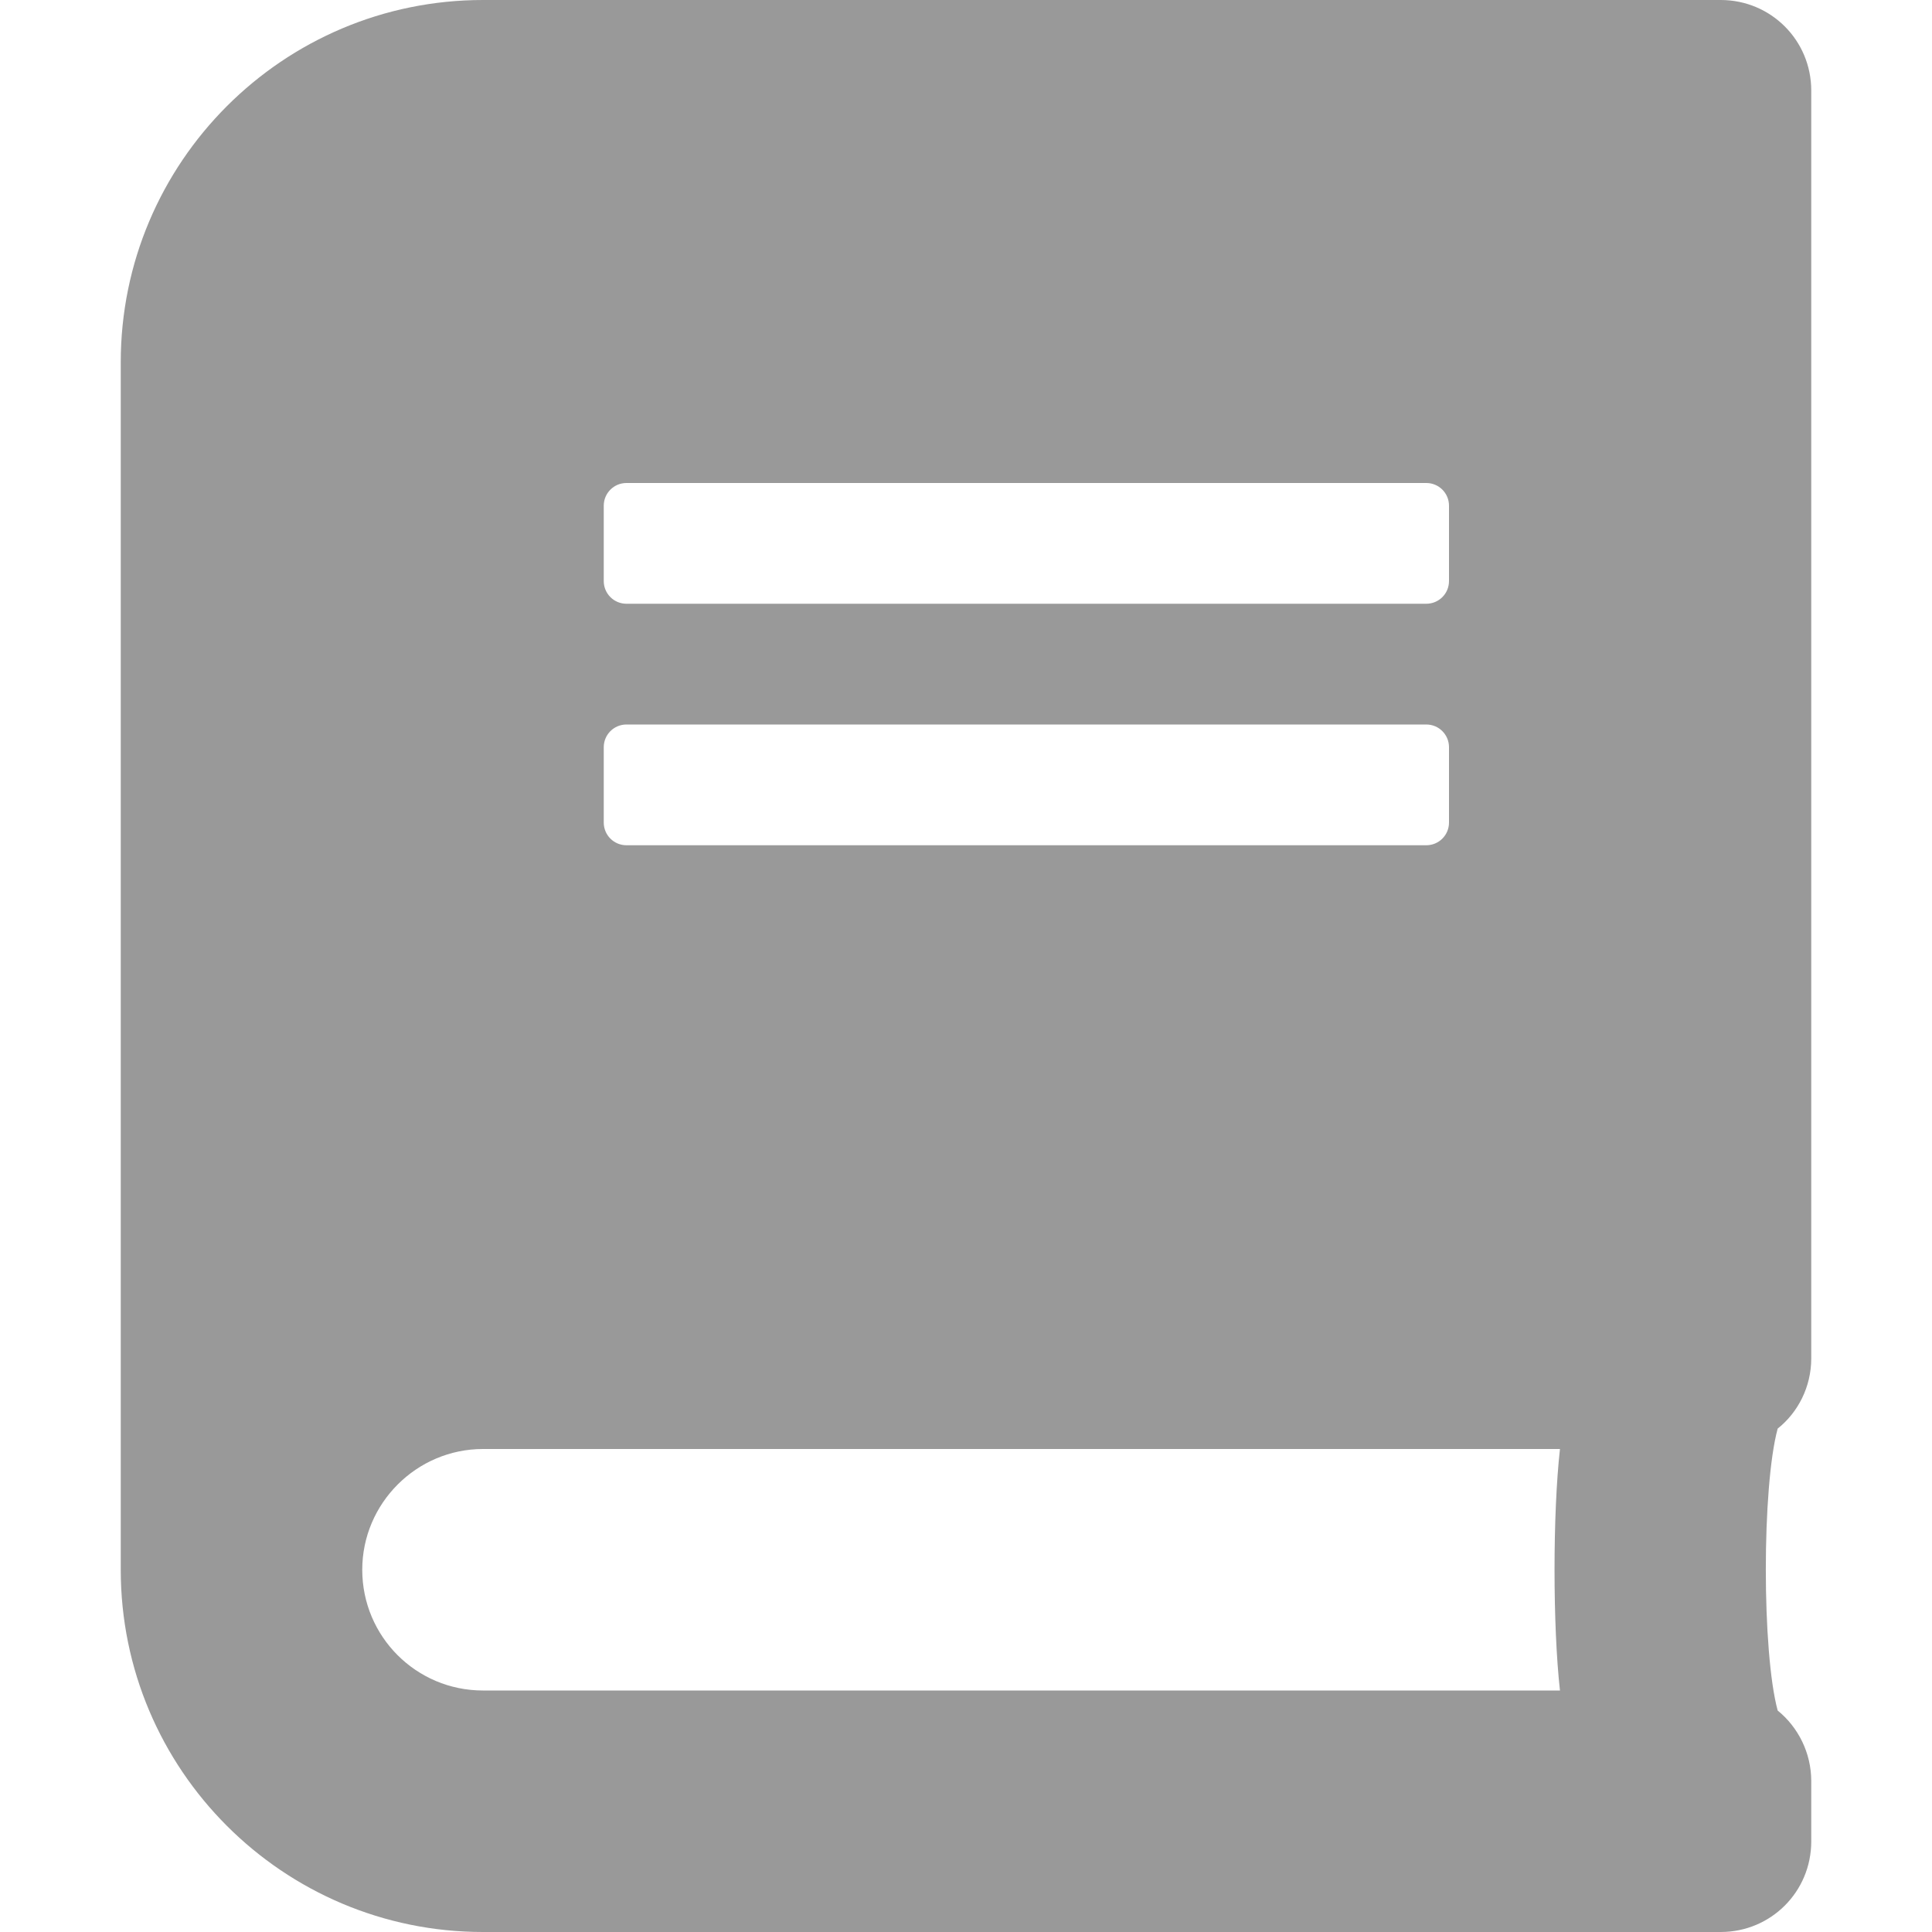
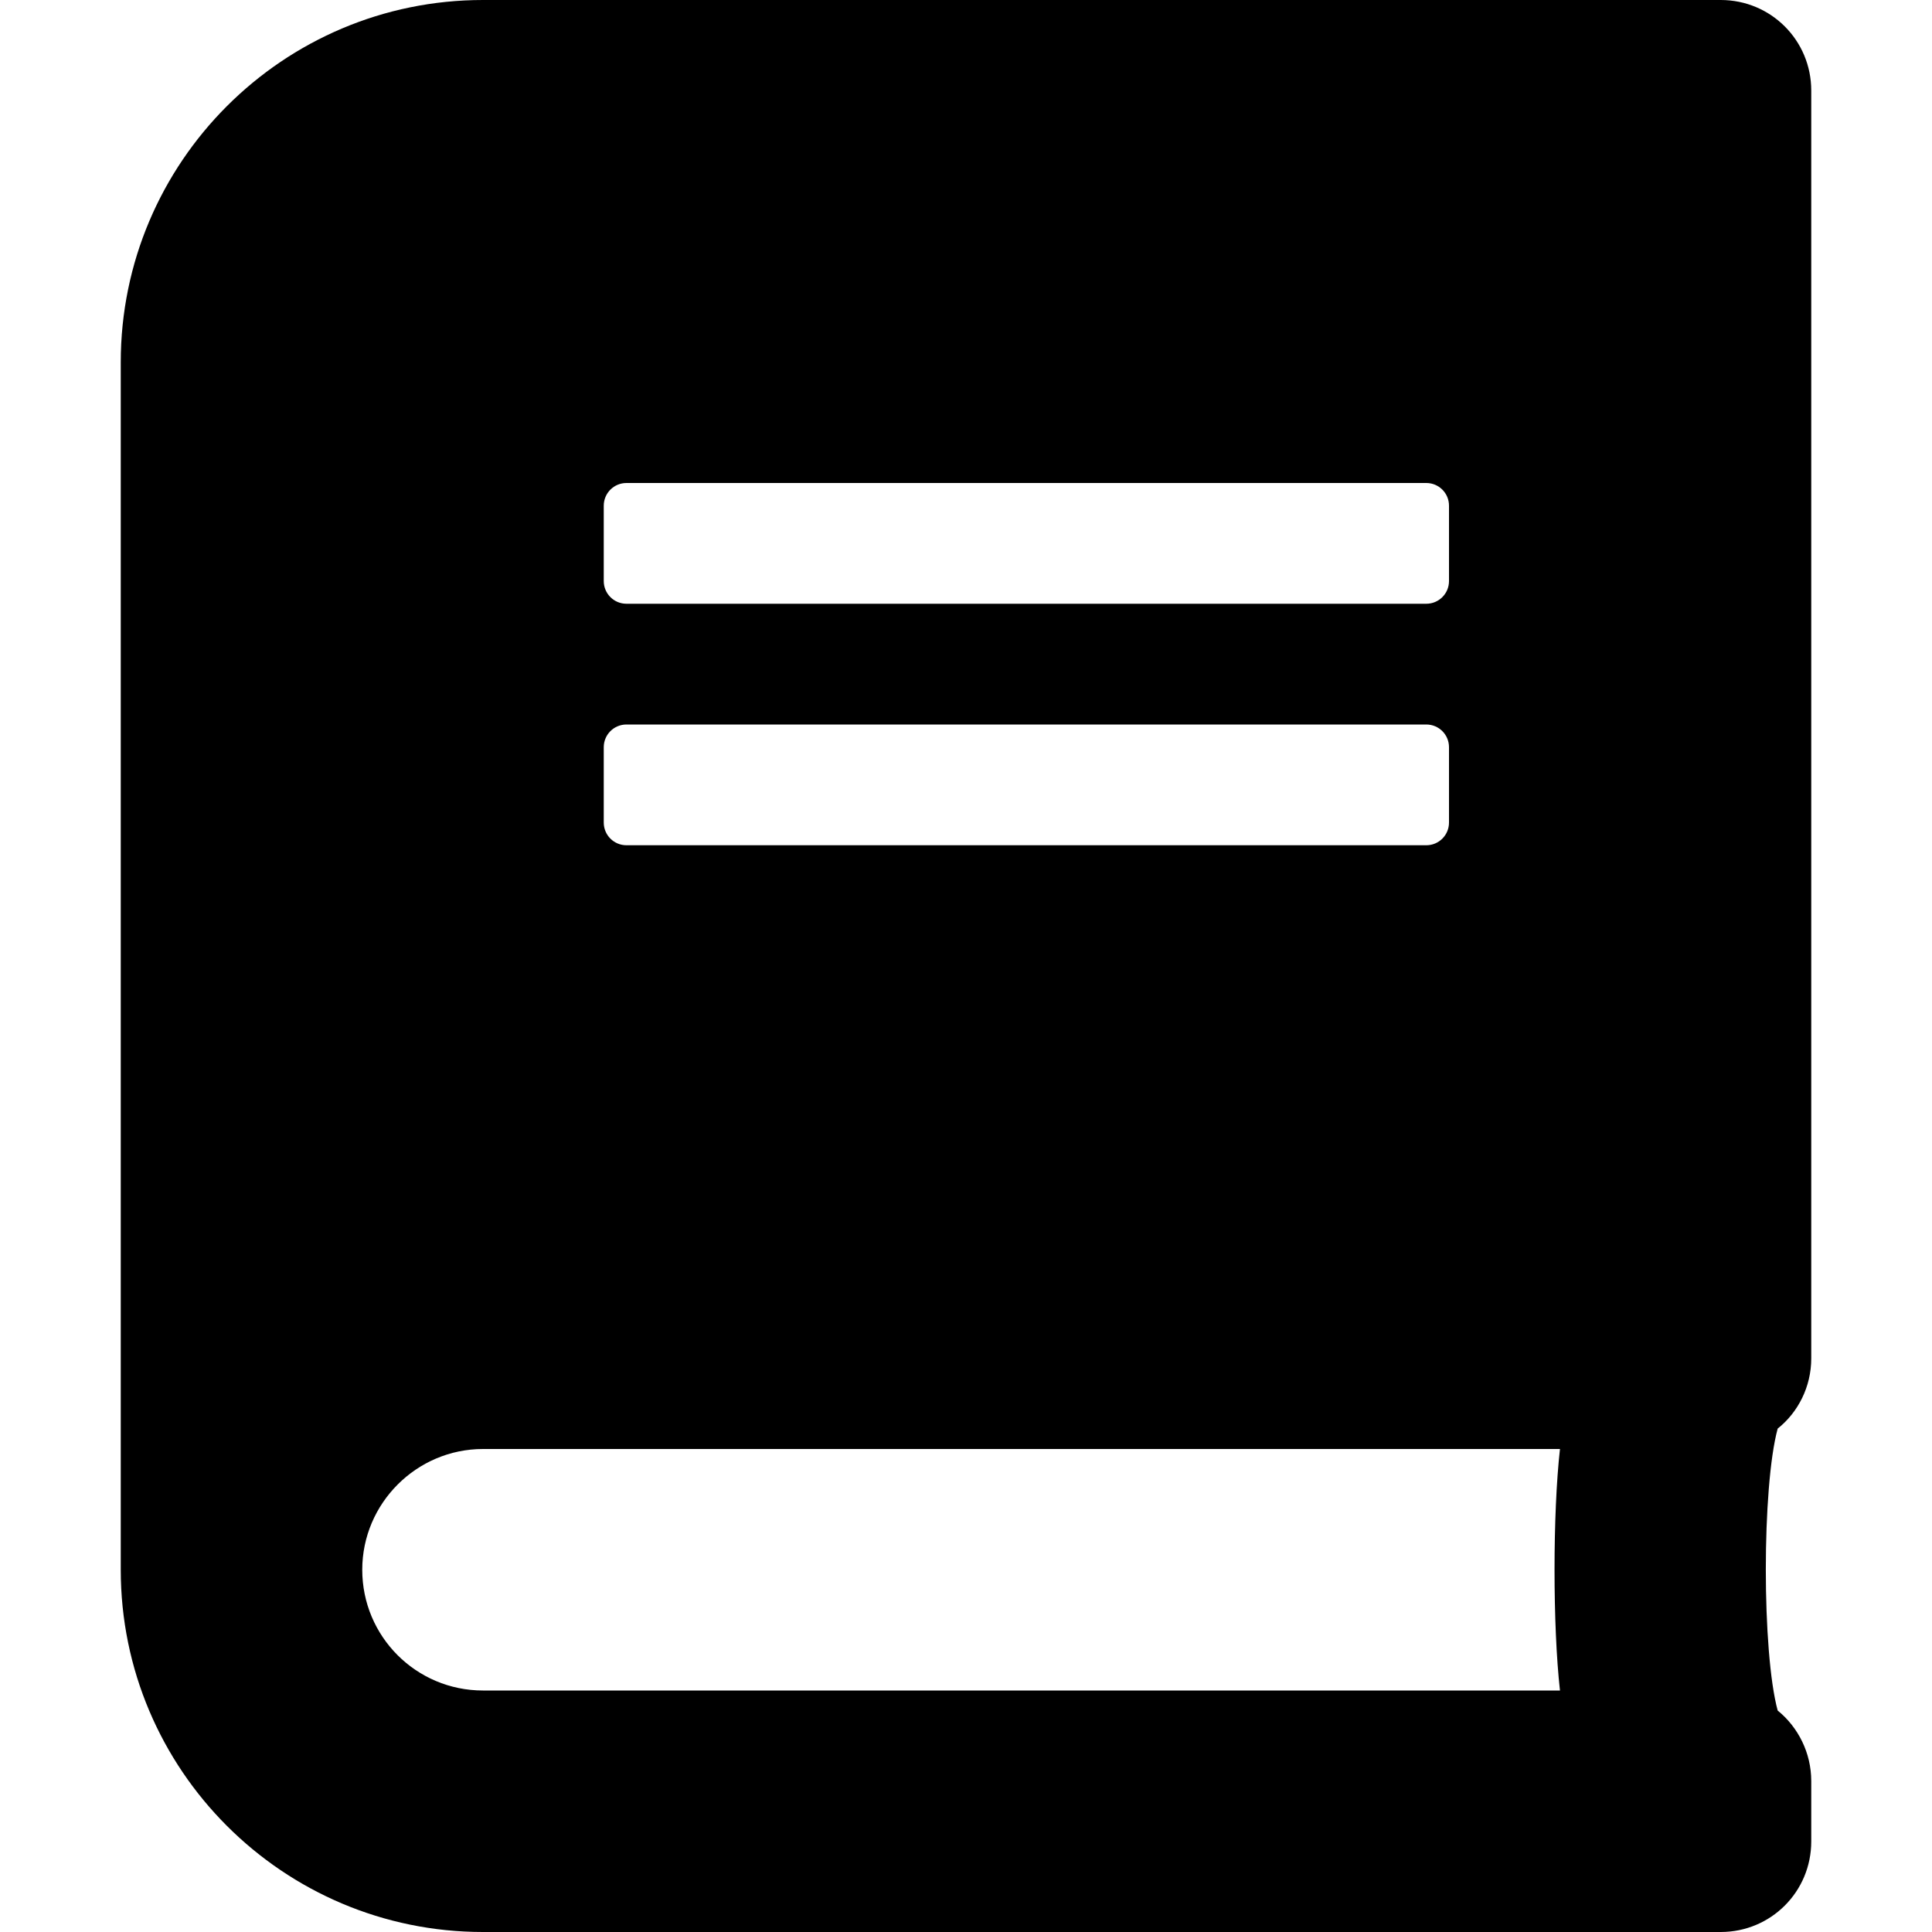
<svg xmlns="http://www.w3.org/2000/svg" id="articles" width="16" height="16" viewBox="0 0 16 16" fill="currentColor">
-   <path opacity="0.4" d="M15 11.25V0.75C15 0.334 14.666 0 14.25 0H4C2.344 0 1 1.344 1 3V13C1 14.656 2.344 16 4 16H14.25C14.666 16 15 15.666 15 15.25V14.75C15 14.516 14.891 14.303 14.722 14.166C14.591 13.684 14.591 12.312 14.722 11.831C14.891 11.697 15 11.484 15 11.25ZM5 4.188C5 4.084 5.084 4 5.188 4H11.812C11.916 4 12 4.084 12 4.188V4.812C12 4.916 11.916 5 11.812 5H5.188C5.084 5 5 4.916 5 4.812V4.188ZM5 6.188C5 6.084 5.084 6 5.188 6H11.812C11.916 6 12 6.084 12 6.188V6.812C12 6.916 11.916 7 11.812 7H5.188C5.084 7 5 6.916 5 6.812V6.188ZM12.919 14H4C3.447 14 3 13.553 3 13C3 12.45 3.45 12 4 12H12.919C12.859 12.534 12.859 13.466 12.919 14Z" />
+   <path d="M15 11.25V0.75C15 0.334 14.666 0 14.25 0H4C2.344 0 1 1.344 1 3V13C1 14.656 2.344 16 4 16H14.25C14.666 16 15 15.666 15 15.25V14.75C15 14.516 14.891 14.303 14.722 14.166C14.591 13.684 14.591 12.312 14.722 11.831C14.891 11.697 15 11.484 15 11.25ZM5 4.188C5 4.084 5.084 4 5.188 4H11.812C11.916 4 12 4.084 12 4.188V4.812C12 4.916 11.916 5 11.812 5H5.188C5.084 5 5 4.916 5 4.812V4.188ZM5 6.188C5 6.084 5.084 6 5.188 6H11.812C11.916 6 12 6.084 12 6.188V6.812C12 6.916 11.916 7 11.812 7H5.188C5.084 7 5 6.916 5 6.812V6.188ZM12.919 14H4C3.447 14 3 13.553 3 13C3 12.45 3.45 12 4 12H12.919C12.859 12.534 12.859 13.466 12.919 14Z" />
</svg>
